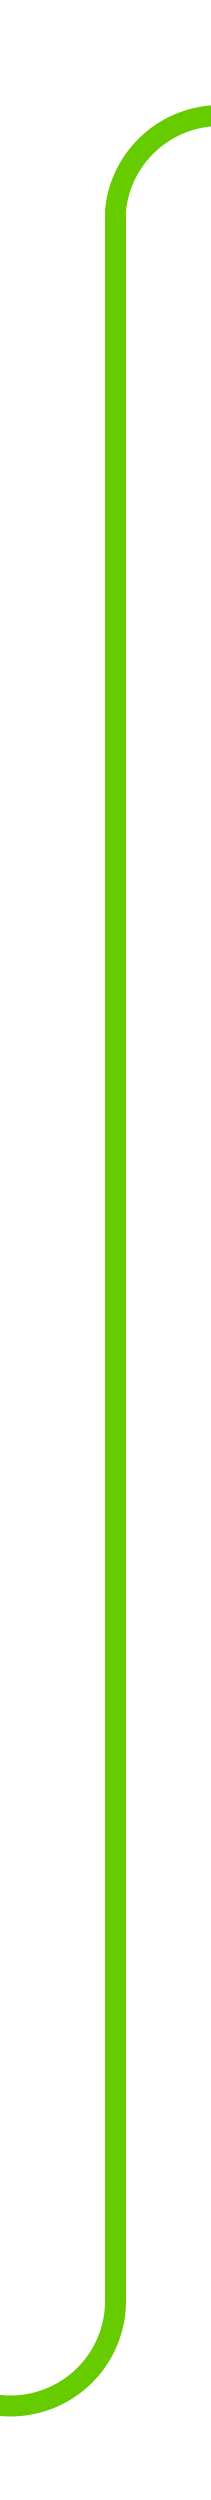
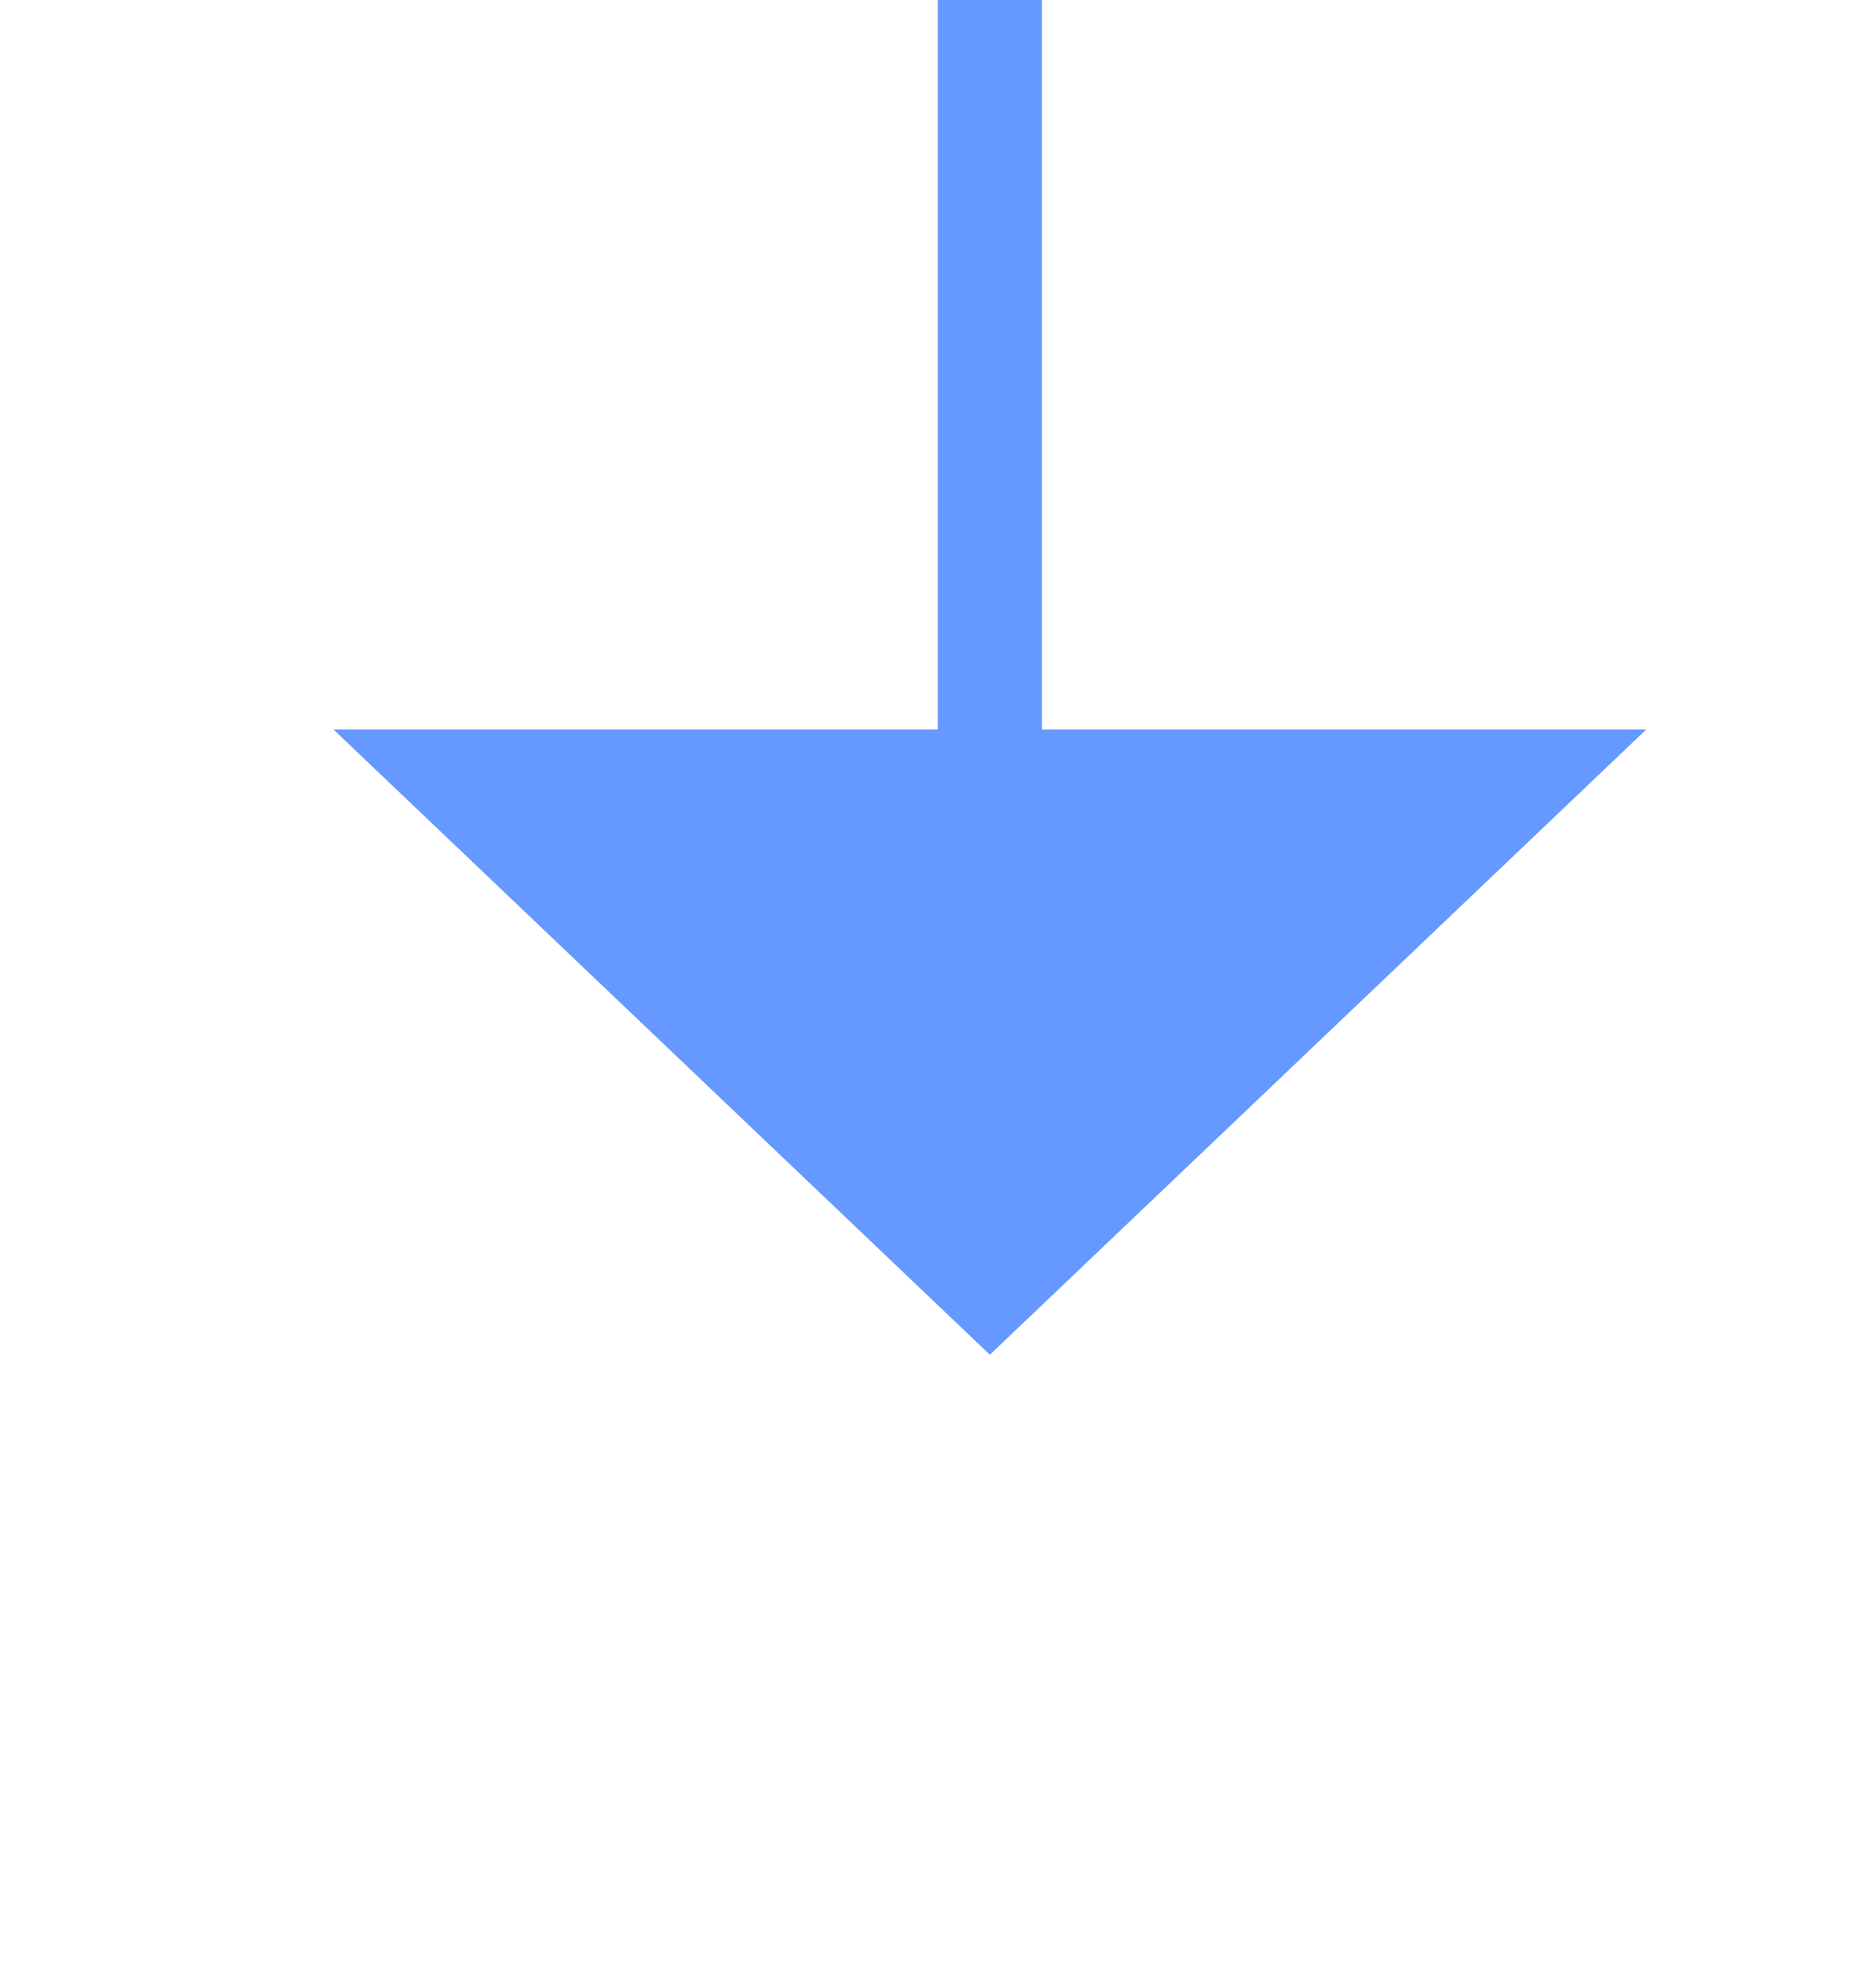
- <svg xmlns="http://www.w3.org/2000/svg" version="1.1" width="10px" height="119px" preserveAspectRatio="xMidYMin meet" viewBox="268 331  8 119">
-   <path d="M 210 445.5  L 267 445.5  A 5 5 0 0 0 272.5 440.5 L 272.5 341  A 5 5 0 0 1 277.5 336.5 L 328 336.5  " stroke-width="1" stroke="#66cc00" fill="none" />
-   <path d="M 212 442.5  A 3 3 0 0 0 209 445.5 A 3 3 0 0 0 212 448.5 A 3 3 0 0 0 215 445.5 A 3 3 0 0 0 212 442.5 Z M 326 333.5  A 3 3 0 0 0 323 336.5 A 3 3 0 0 0 326 339.5 A 3 3 0 0 0 329 336.5 A 3 3 0 0 0 326 333.5 Z " fill-rule="nonzero" fill="#66cc00" stroke="none" />
+ <svg xmlns="http://www.w3.org/2000/svg" version="1.1" width="18px" height="19px" preserveAspectRatio="xMidYMin meet" viewBox="139 402  16 19">
+   <path d="M 147.5 366  L 147.5 410  " stroke-width="1" stroke="#6699ff" fill="none" />
+   <path d="M 141.2 409  L 147.5 415  L 153.8 409  L 141.2 409  Z " fill-rule="nonzero" fill="#6699ff" stroke="none" />
</svg>
